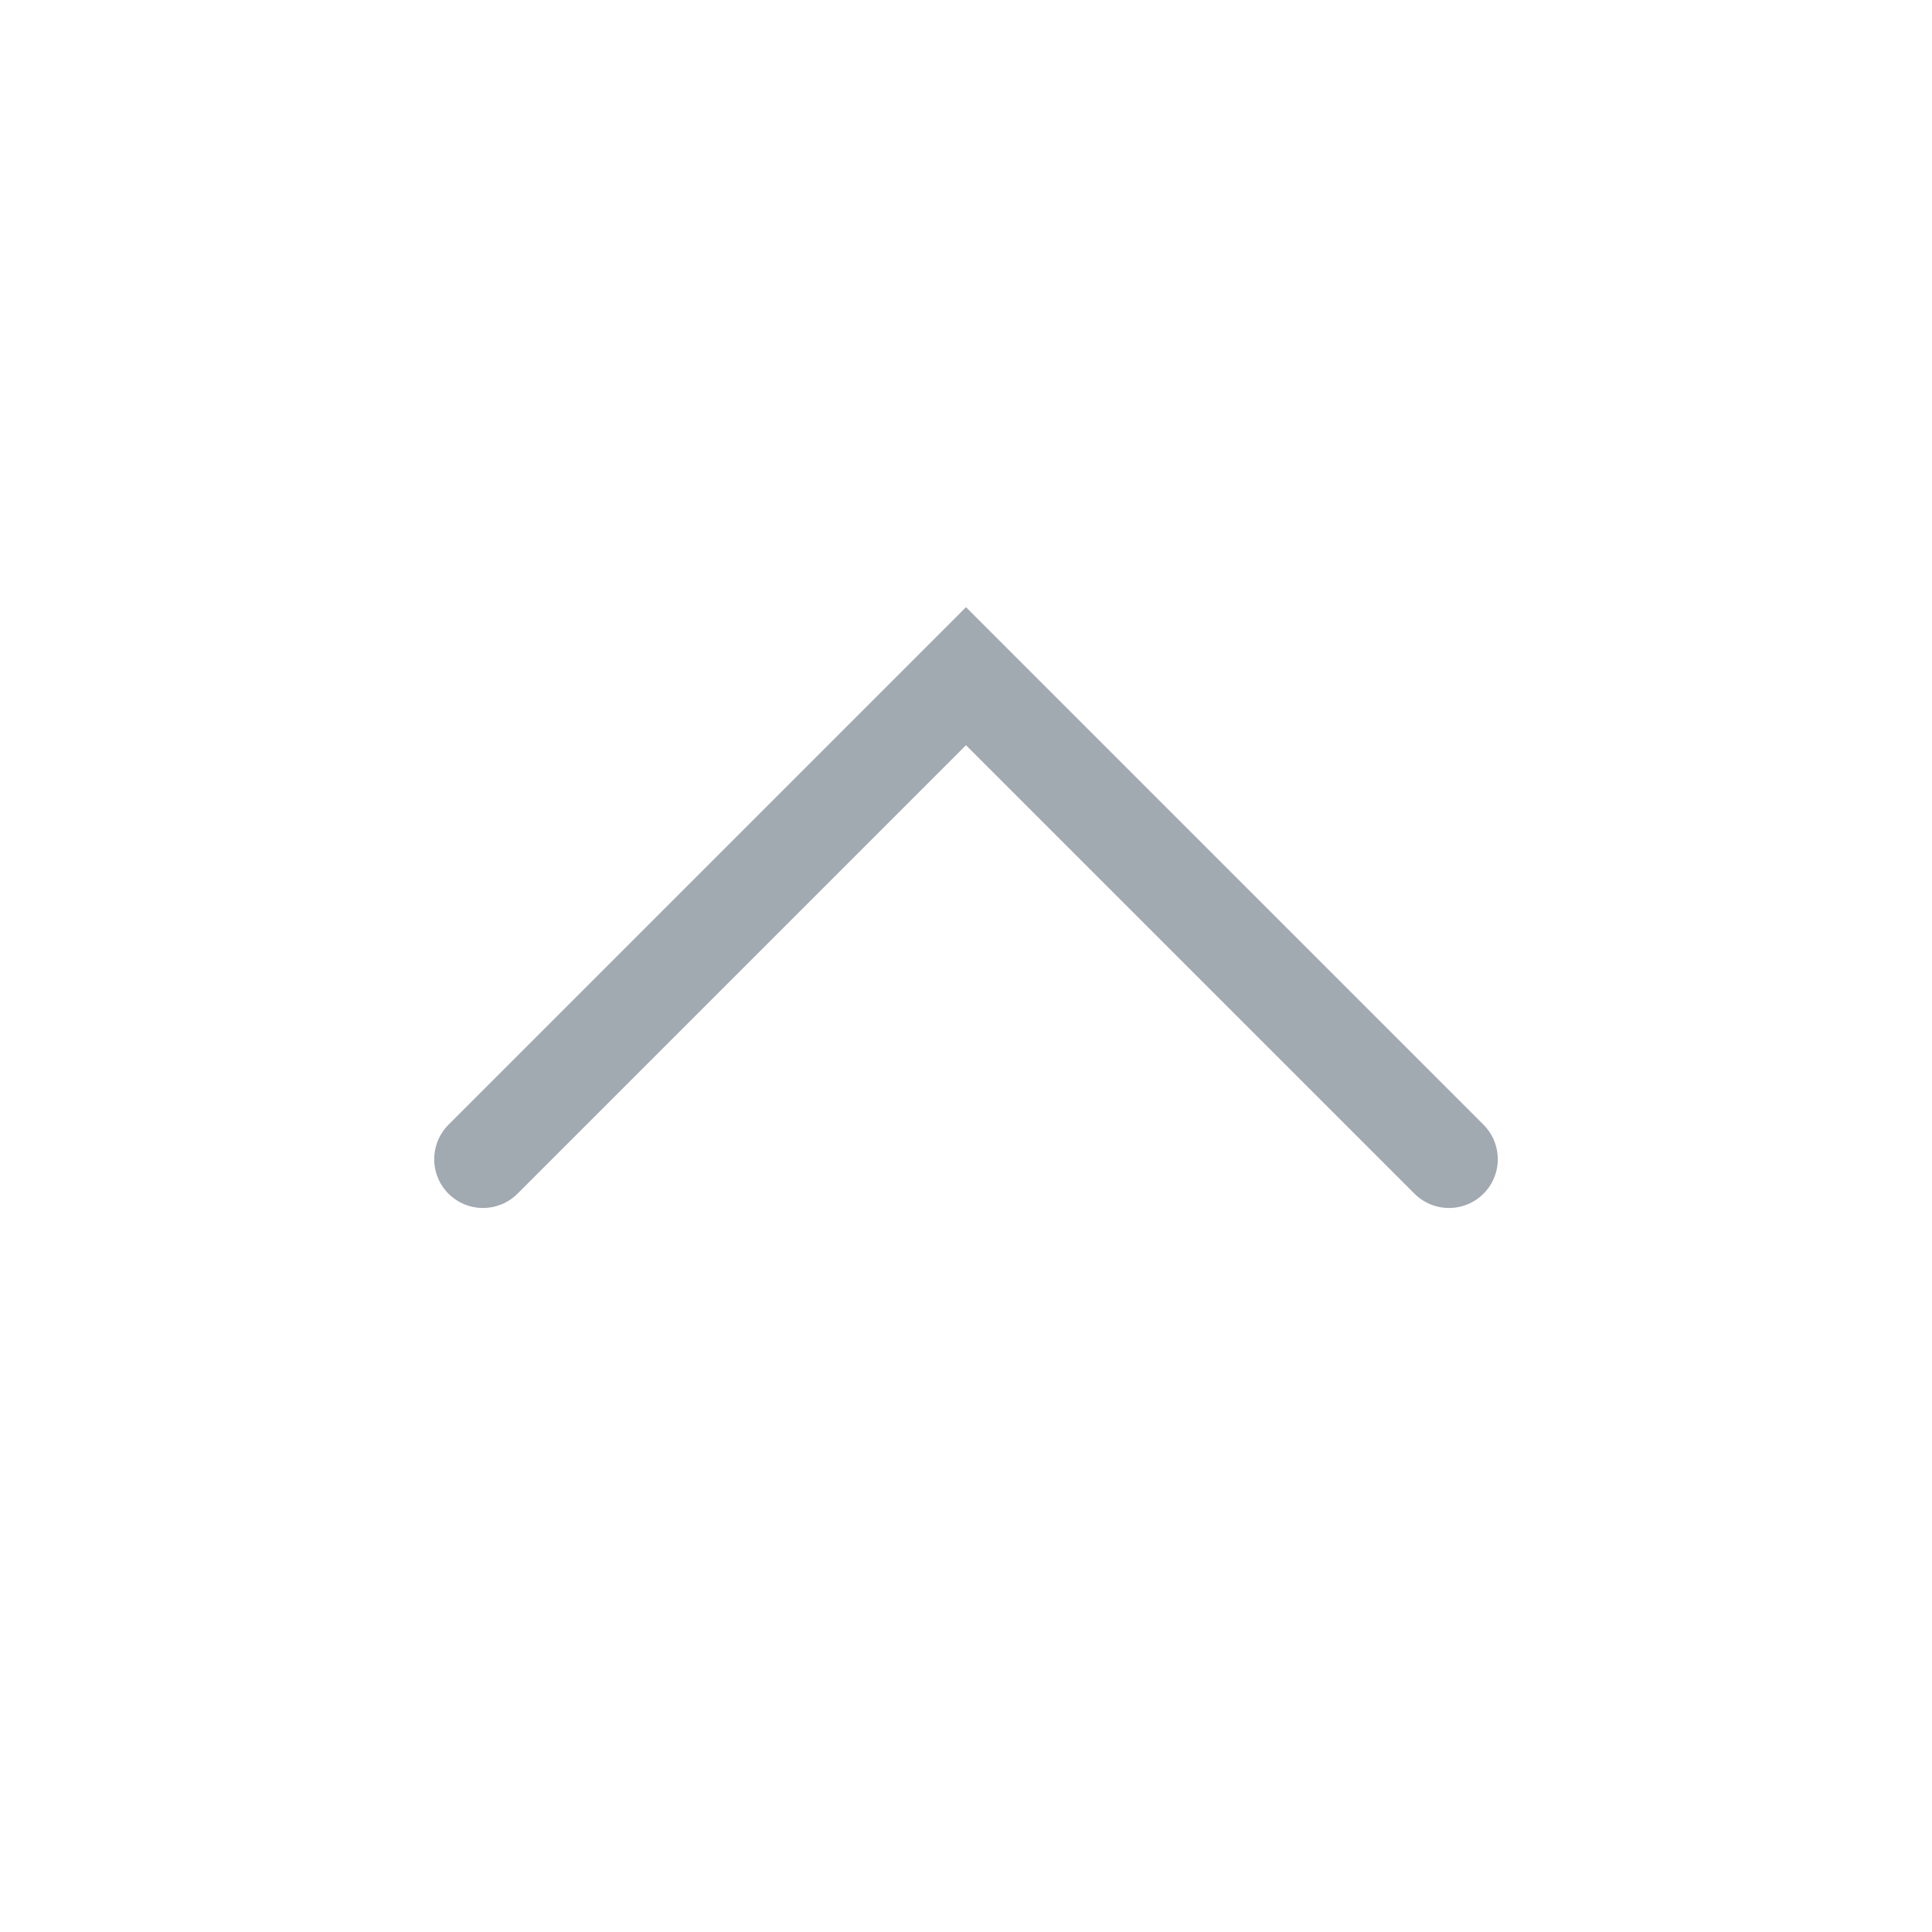
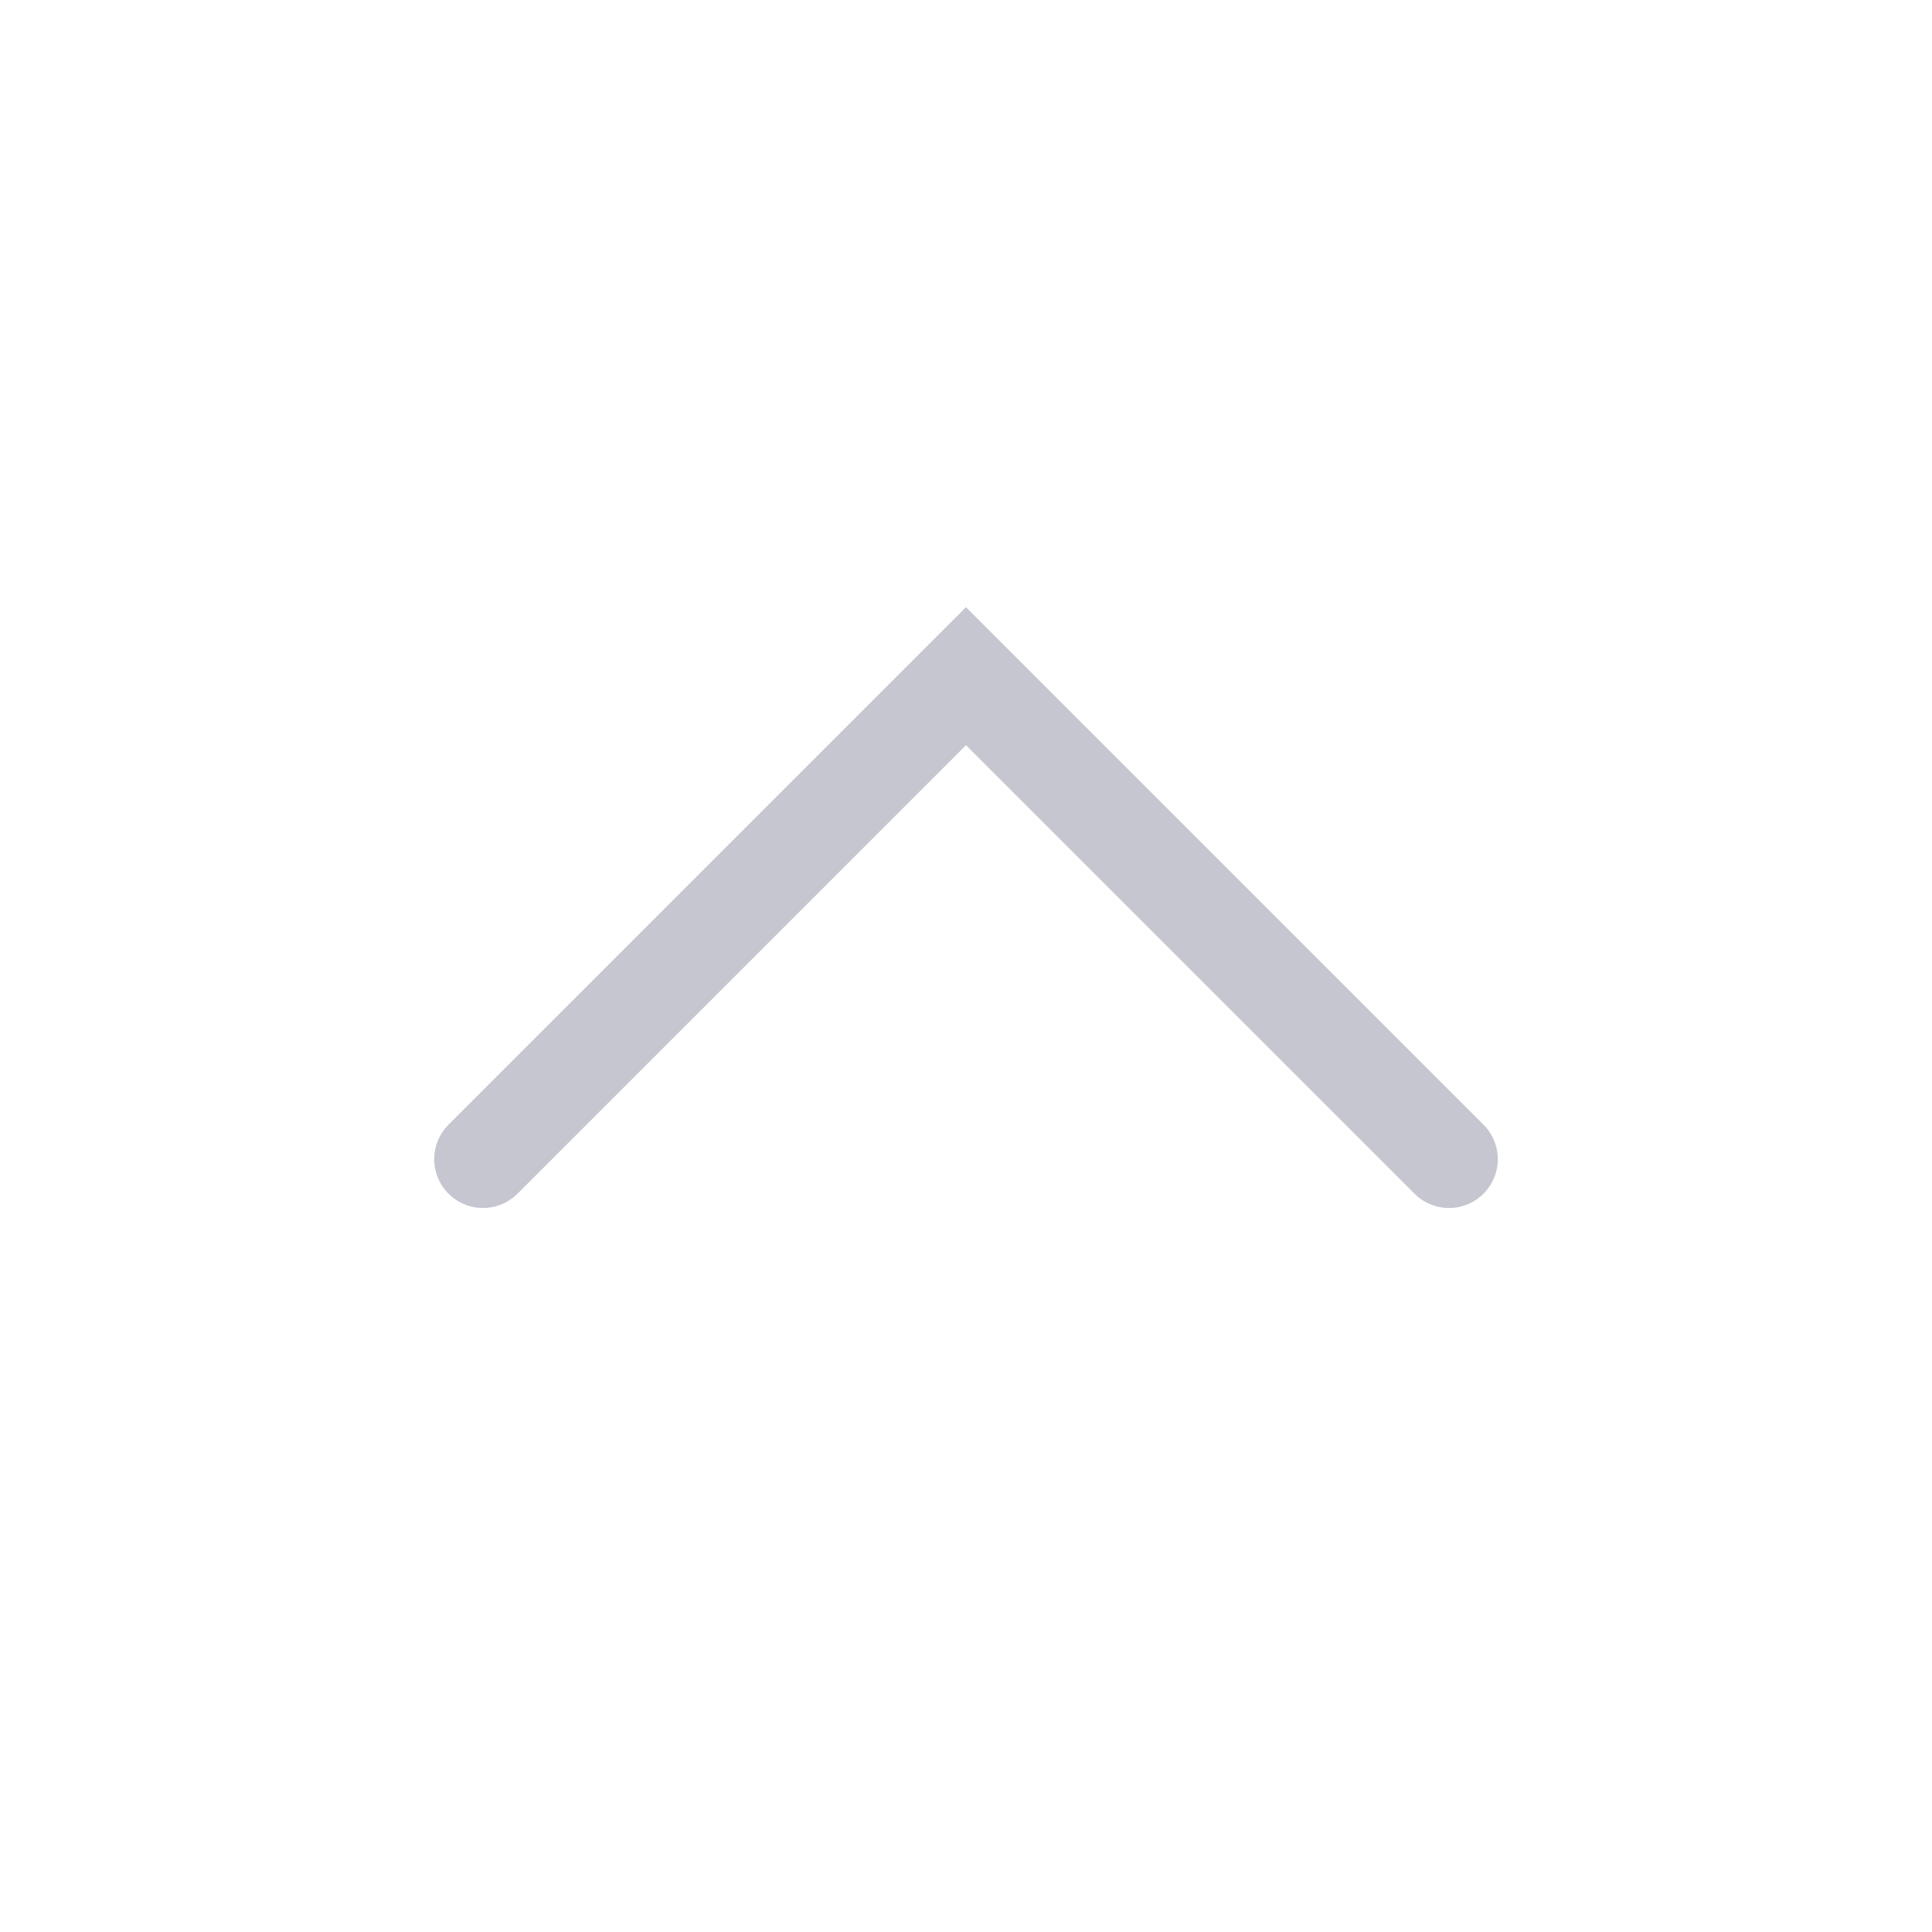
<svg xmlns="http://www.w3.org/2000/svg" viewBox="0 0 50 50" version="1.2" baseProfile="tiny">
  <defs>
</defs>
  <g fill="none" stroke="black" stroke-width="1" fill-rule="evenodd" stroke-linecap="square" stroke-linejoin="bevel">
    <g fill="none" stroke="#000000" stroke-opacity="1" stroke-width="1" stroke-linecap="square" stroke-linejoin="bevel" transform="matrix(1,0,0,1,0,0)" font-family="Sans Serif" font-size="9" font-weight="400" font-style="normal">
</g>
-     <g fill="none" stroke="#a1a9b1" stroke-opacity="1" stroke-width="1.01" stroke-linecap="round" stroke-linejoin="miter" stroke-miterlimit="2" transform="matrix(2.5,0,0,2.5,2.5,2.5)" font-family="Sans Serif" font-size="9" font-weight="400" font-style="normal">
+     <g fill="none" stroke="#c5c6d0" stroke-opacity="1" stroke-width="1.01" stroke-linecap="round" stroke-linejoin="miter" stroke-miterlimit="2" transform="matrix(2.5,0,0,2.5,2.5,2.5)" font-family="Sans Serif" font-size="9" font-weight="400" font-style="normal">
      <polyline fill="none" vector-effect="none" points="4,11 9,6 14,11 " />
    </g>
    <g fill="none" stroke="#000000" stroke-opacity="1" stroke-width="1" stroke-linecap="square" stroke-linejoin="bevel" transform="matrix(1,0,0,1,0,0)" font-family="Sans Serif" font-size="9" font-weight="400" font-style="normal">
</g>
  </g>
</svg>
